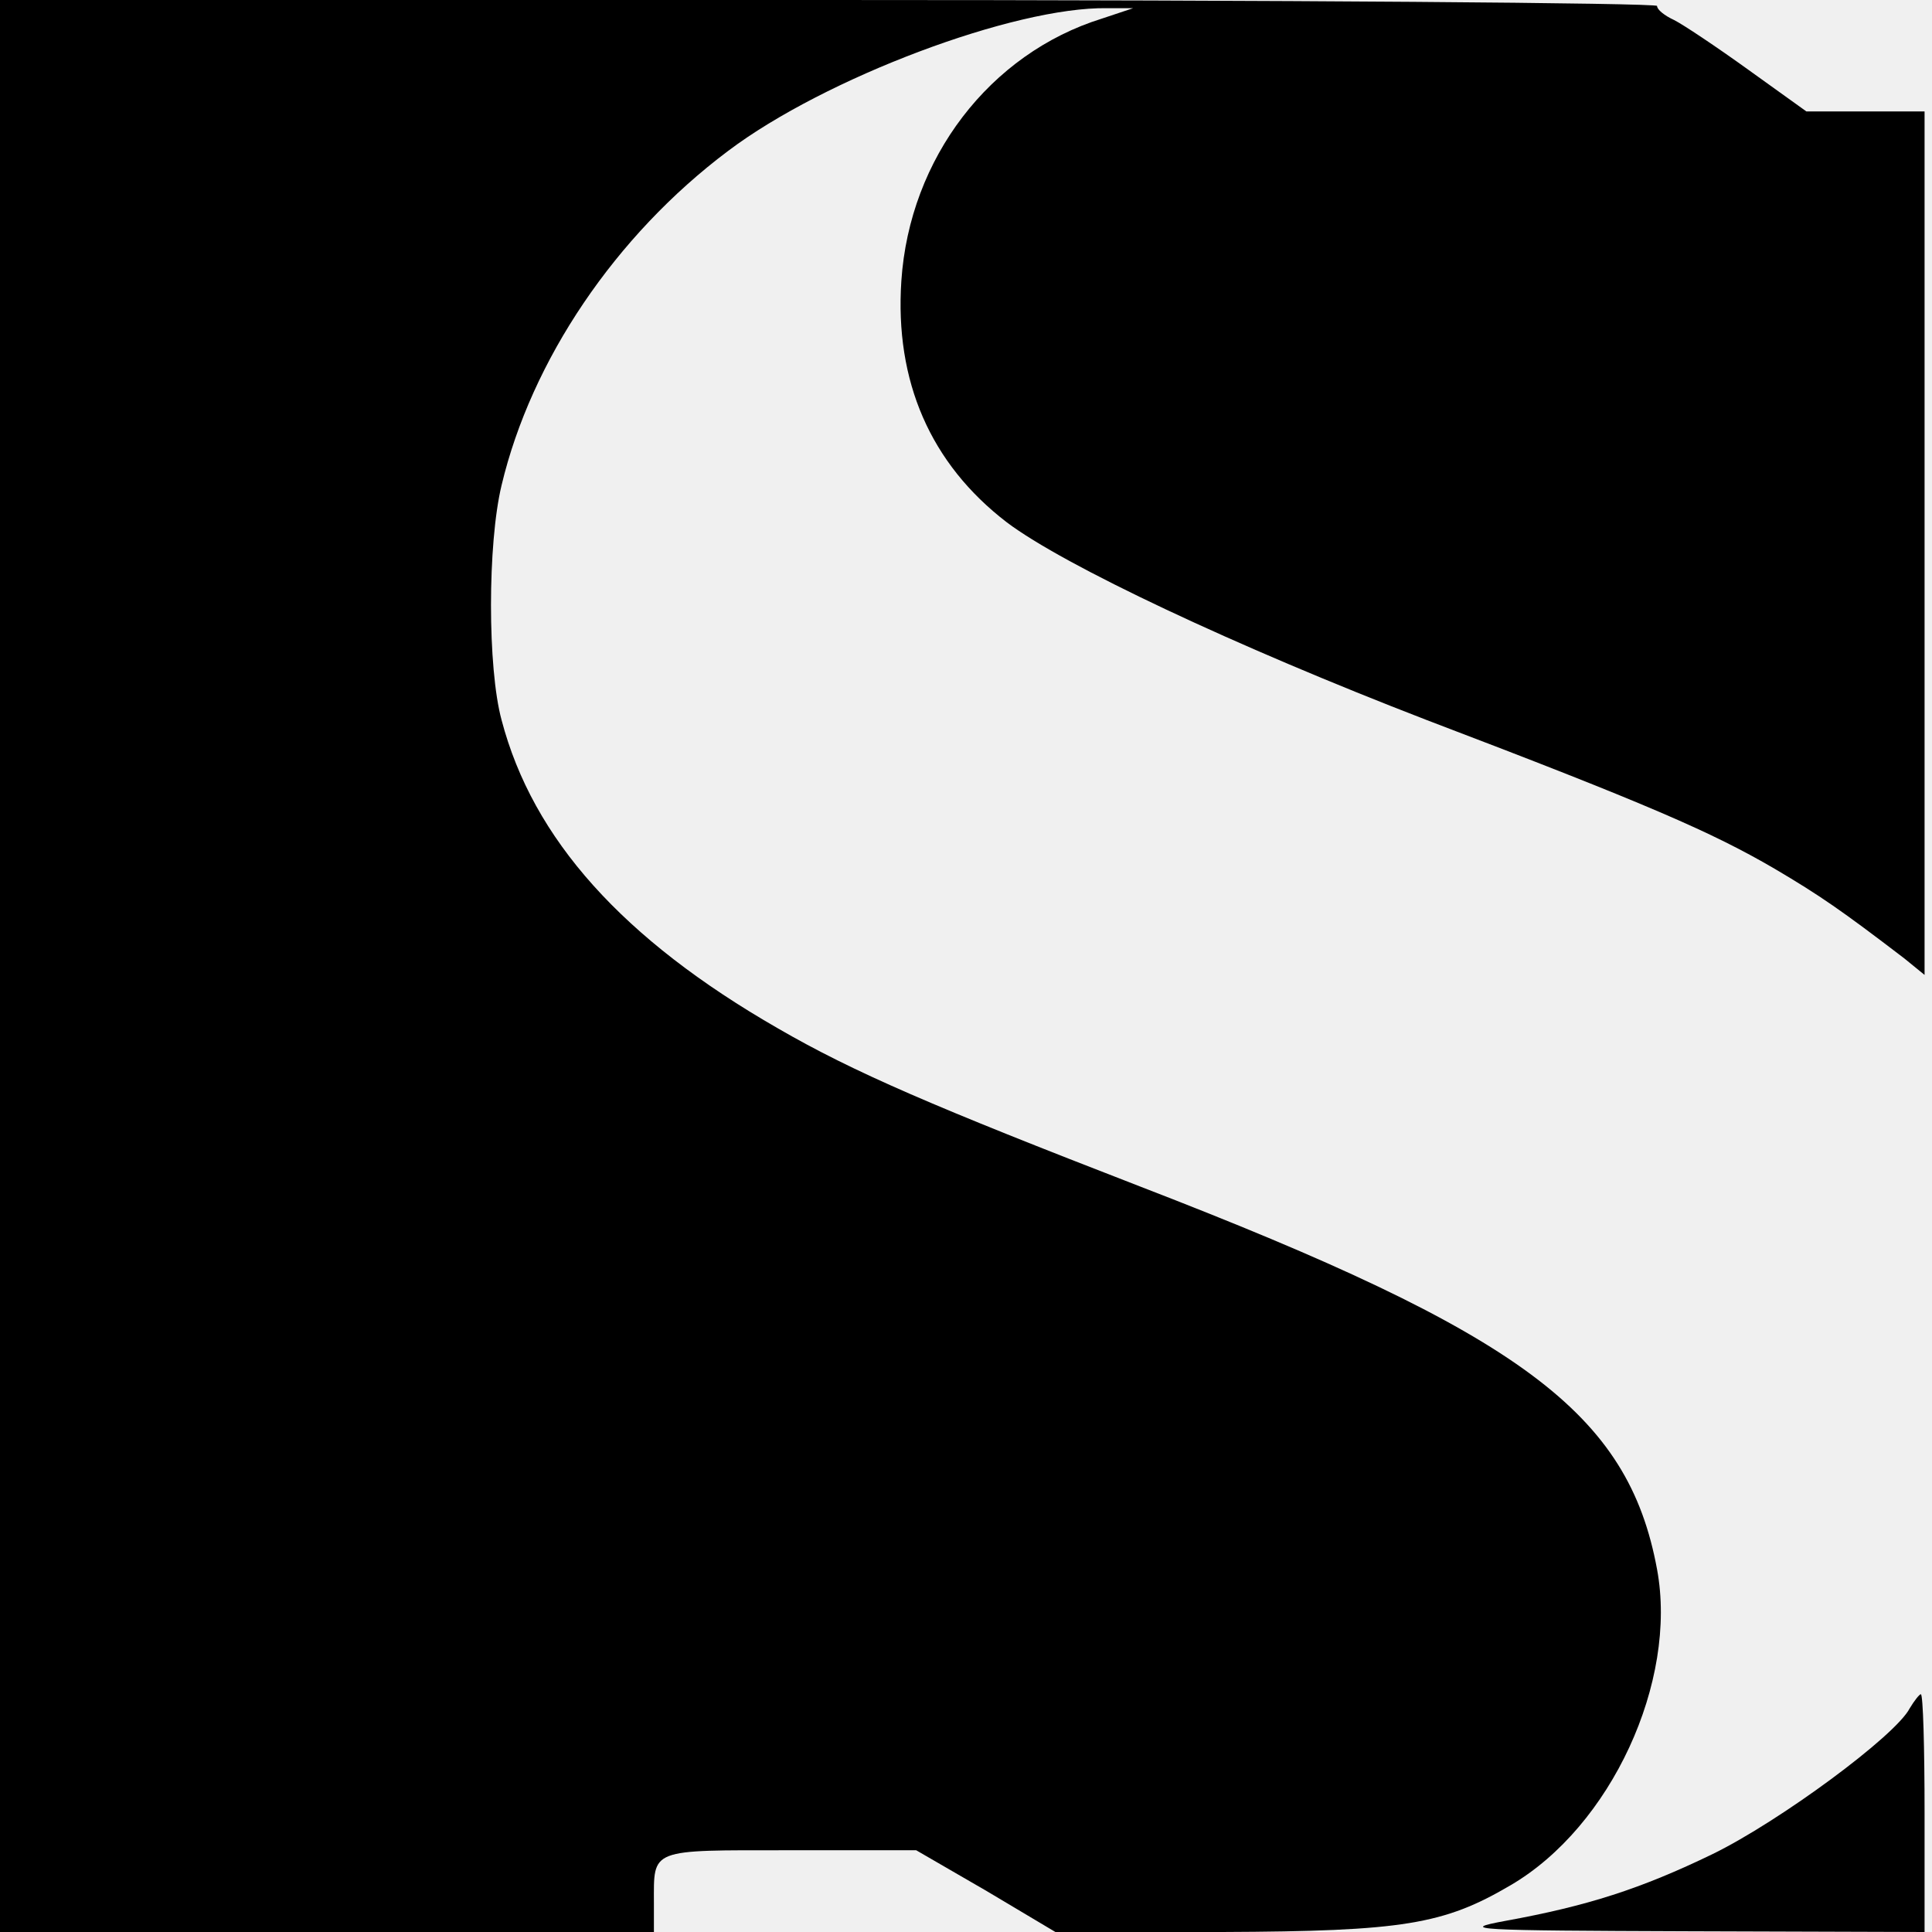
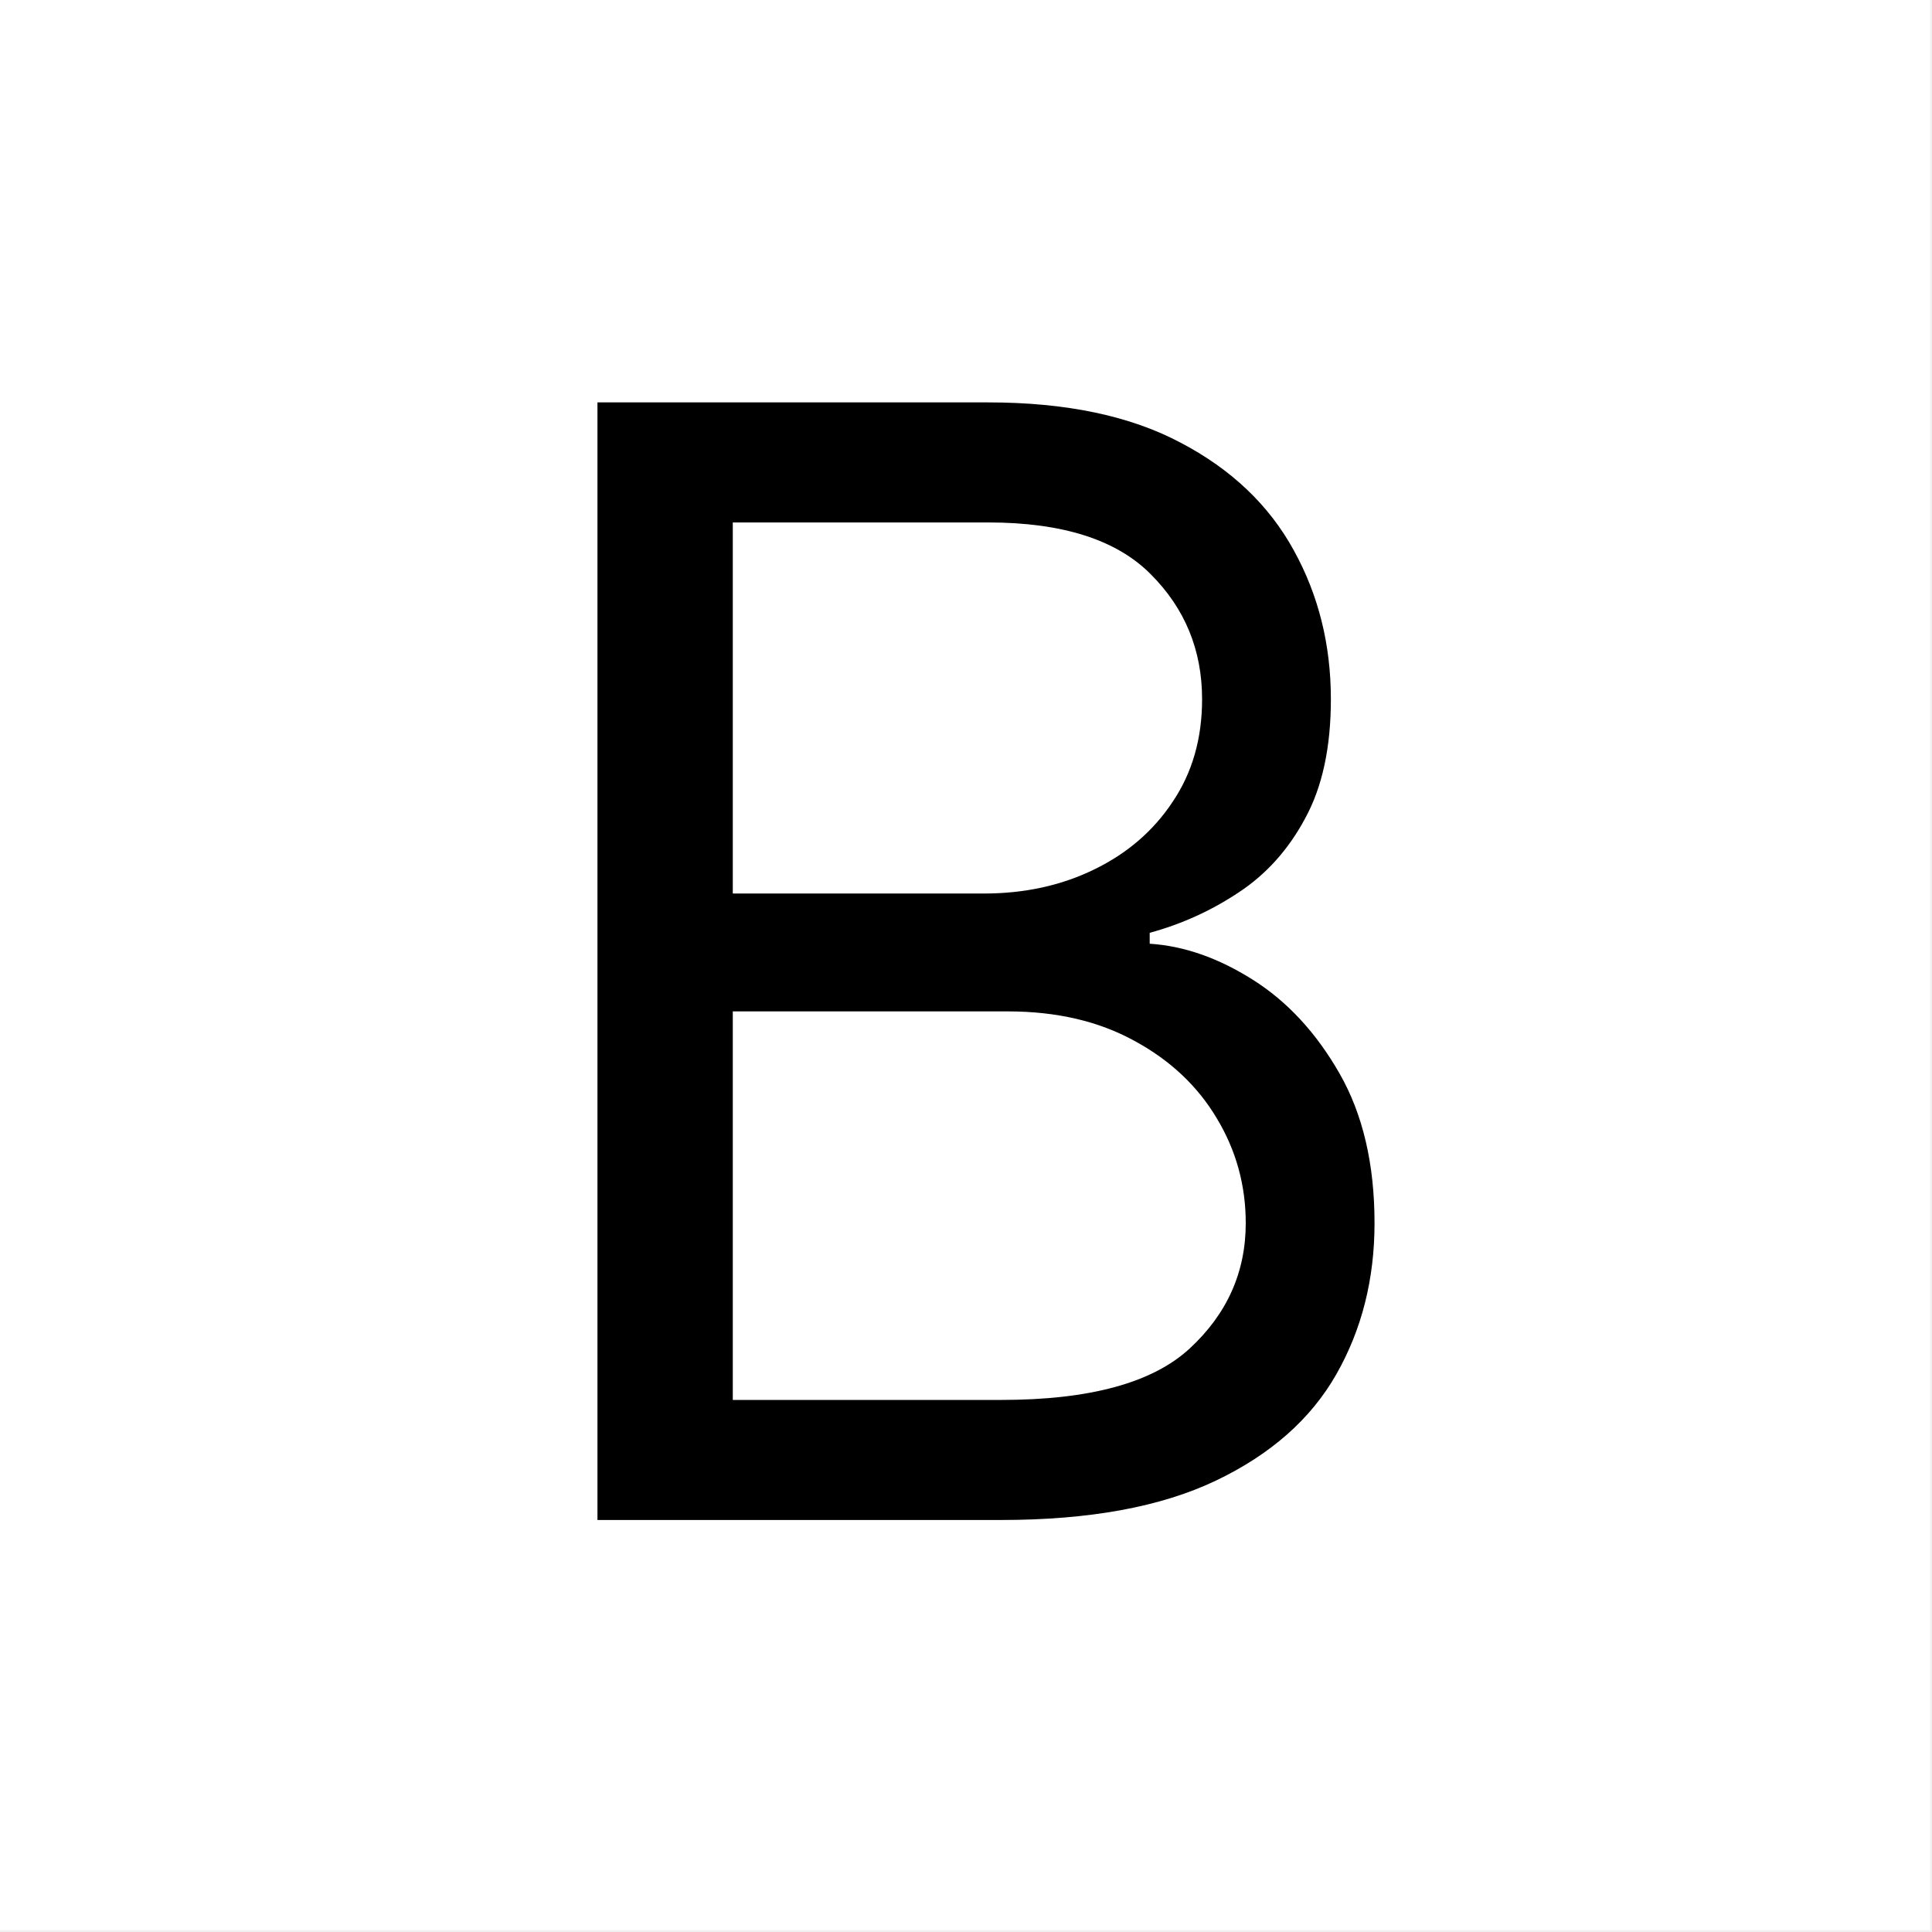
- <svg xmlns="http://www.w3.org/2000/svg" version="1.0" width="260pt" height="260pt" viewBox="0 0 260 260" preserveAspectRatio="xMidYMid meet">
-   <g transform="translate(0,260) scale(0.1,-0.1)" fill="#000000" stroke="none">
-     <path d="M0 1300 l0 -1300 440 0 440 0 0 39 c0 74 -7 71 183 71 l170 0 95 -55 94 -56 223 1 c243 1 298 10 388 63 135 79 225 274 197 425 -39 211 -182 317 -695 515 -279 108 -386 154 -488 213 -209 120 -330 255 -372 415 -19 70 -19 237 0 316 40 168 153 336 305 450 130 98 385 194 510 192 l35 0 -42 -14 c-151 -47 -259 -188 -270 -353 -9 -135 39 -246 142 -325 77 -58 306 -166 565 -266 297 -113 384 -151 468 -200 61 -36 90 -56 175 -121 l27 -22 0 581 0 581 -79 0 -80 0 -78 56 c-43 31 -88 61 -100 67 -13 6 -23 14 -23 19 0 4 -502 8 -1115 8 l-1115 0 0 -1300z" />
-     <path d="M2570 301 c-19 -37 -175 -152 -265 -196 -97 -47 -169 -70 -279 -90 -65 -12 -43 -13 247 -14 l317 -1 0 160 c0 88 -2 160 -5 160 -2 0 -9 -9 -15 -19z" />
-   </g>
+ <svg xmlns="http://www.w3.org/2000/svg" width="347" height="347" viewBox="0 0 347 347" fill="none">
+   <rect width="346.667" height="346.667" fill="white" />
+   <path d="M107.307 273V72.273H177.483C191.466 72.273 202.999 74.69 212.081 79.526C221.163 84.295 227.926 90.731 232.369 98.834C236.813 106.871 239.034 115.79 239.034 125.591C239.034 134.216 237.499 141.338 234.428 146.957C231.422 152.577 227.436 157.02 222.47 160.287C217.57 163.554 212.244 165.972 206.494 167.54V169.5C212.636 169.892 218.811 172.048 225.018 175.969C231.226 179.889 236.42 185.509 240.602 192.827C244.784 200.145 246.875 209.097 246.875 219.682C246.875 229.744 244.588 238.794 240.014 246.831C235.44 254.868 228.22 261.239 218.354 265.943C208.487 270.648 195.648 273 179.835 273H107.307ZM131.614 251.438H179.835C195.713 251.438 206.984 248.366 213.649 242.224C220.379 236.017 223.744 228.503 223.744 219.682C223.744 212.886 222.013 206.614 218.55 200.864C215.087 195.048 210.153 190.409 203.75 186.946C197.347 183.418 189.767 181.653 181.011 181.653H131.614V251.438ZM131.614 160.483H176.699C184.017 160.483 190.616 159.045 196.497 156.17C202.443 153.295 207.148 149.244 210.611 144.017C214.139 138.79 215.903 132.648 215.903 125.591C215.903 116.77 212.832 109.288 206.69 103.146C200.548 96.939 190.813 93.835 177.483 93.835H131.614V160.483Z" fill="black" />
</svg>
